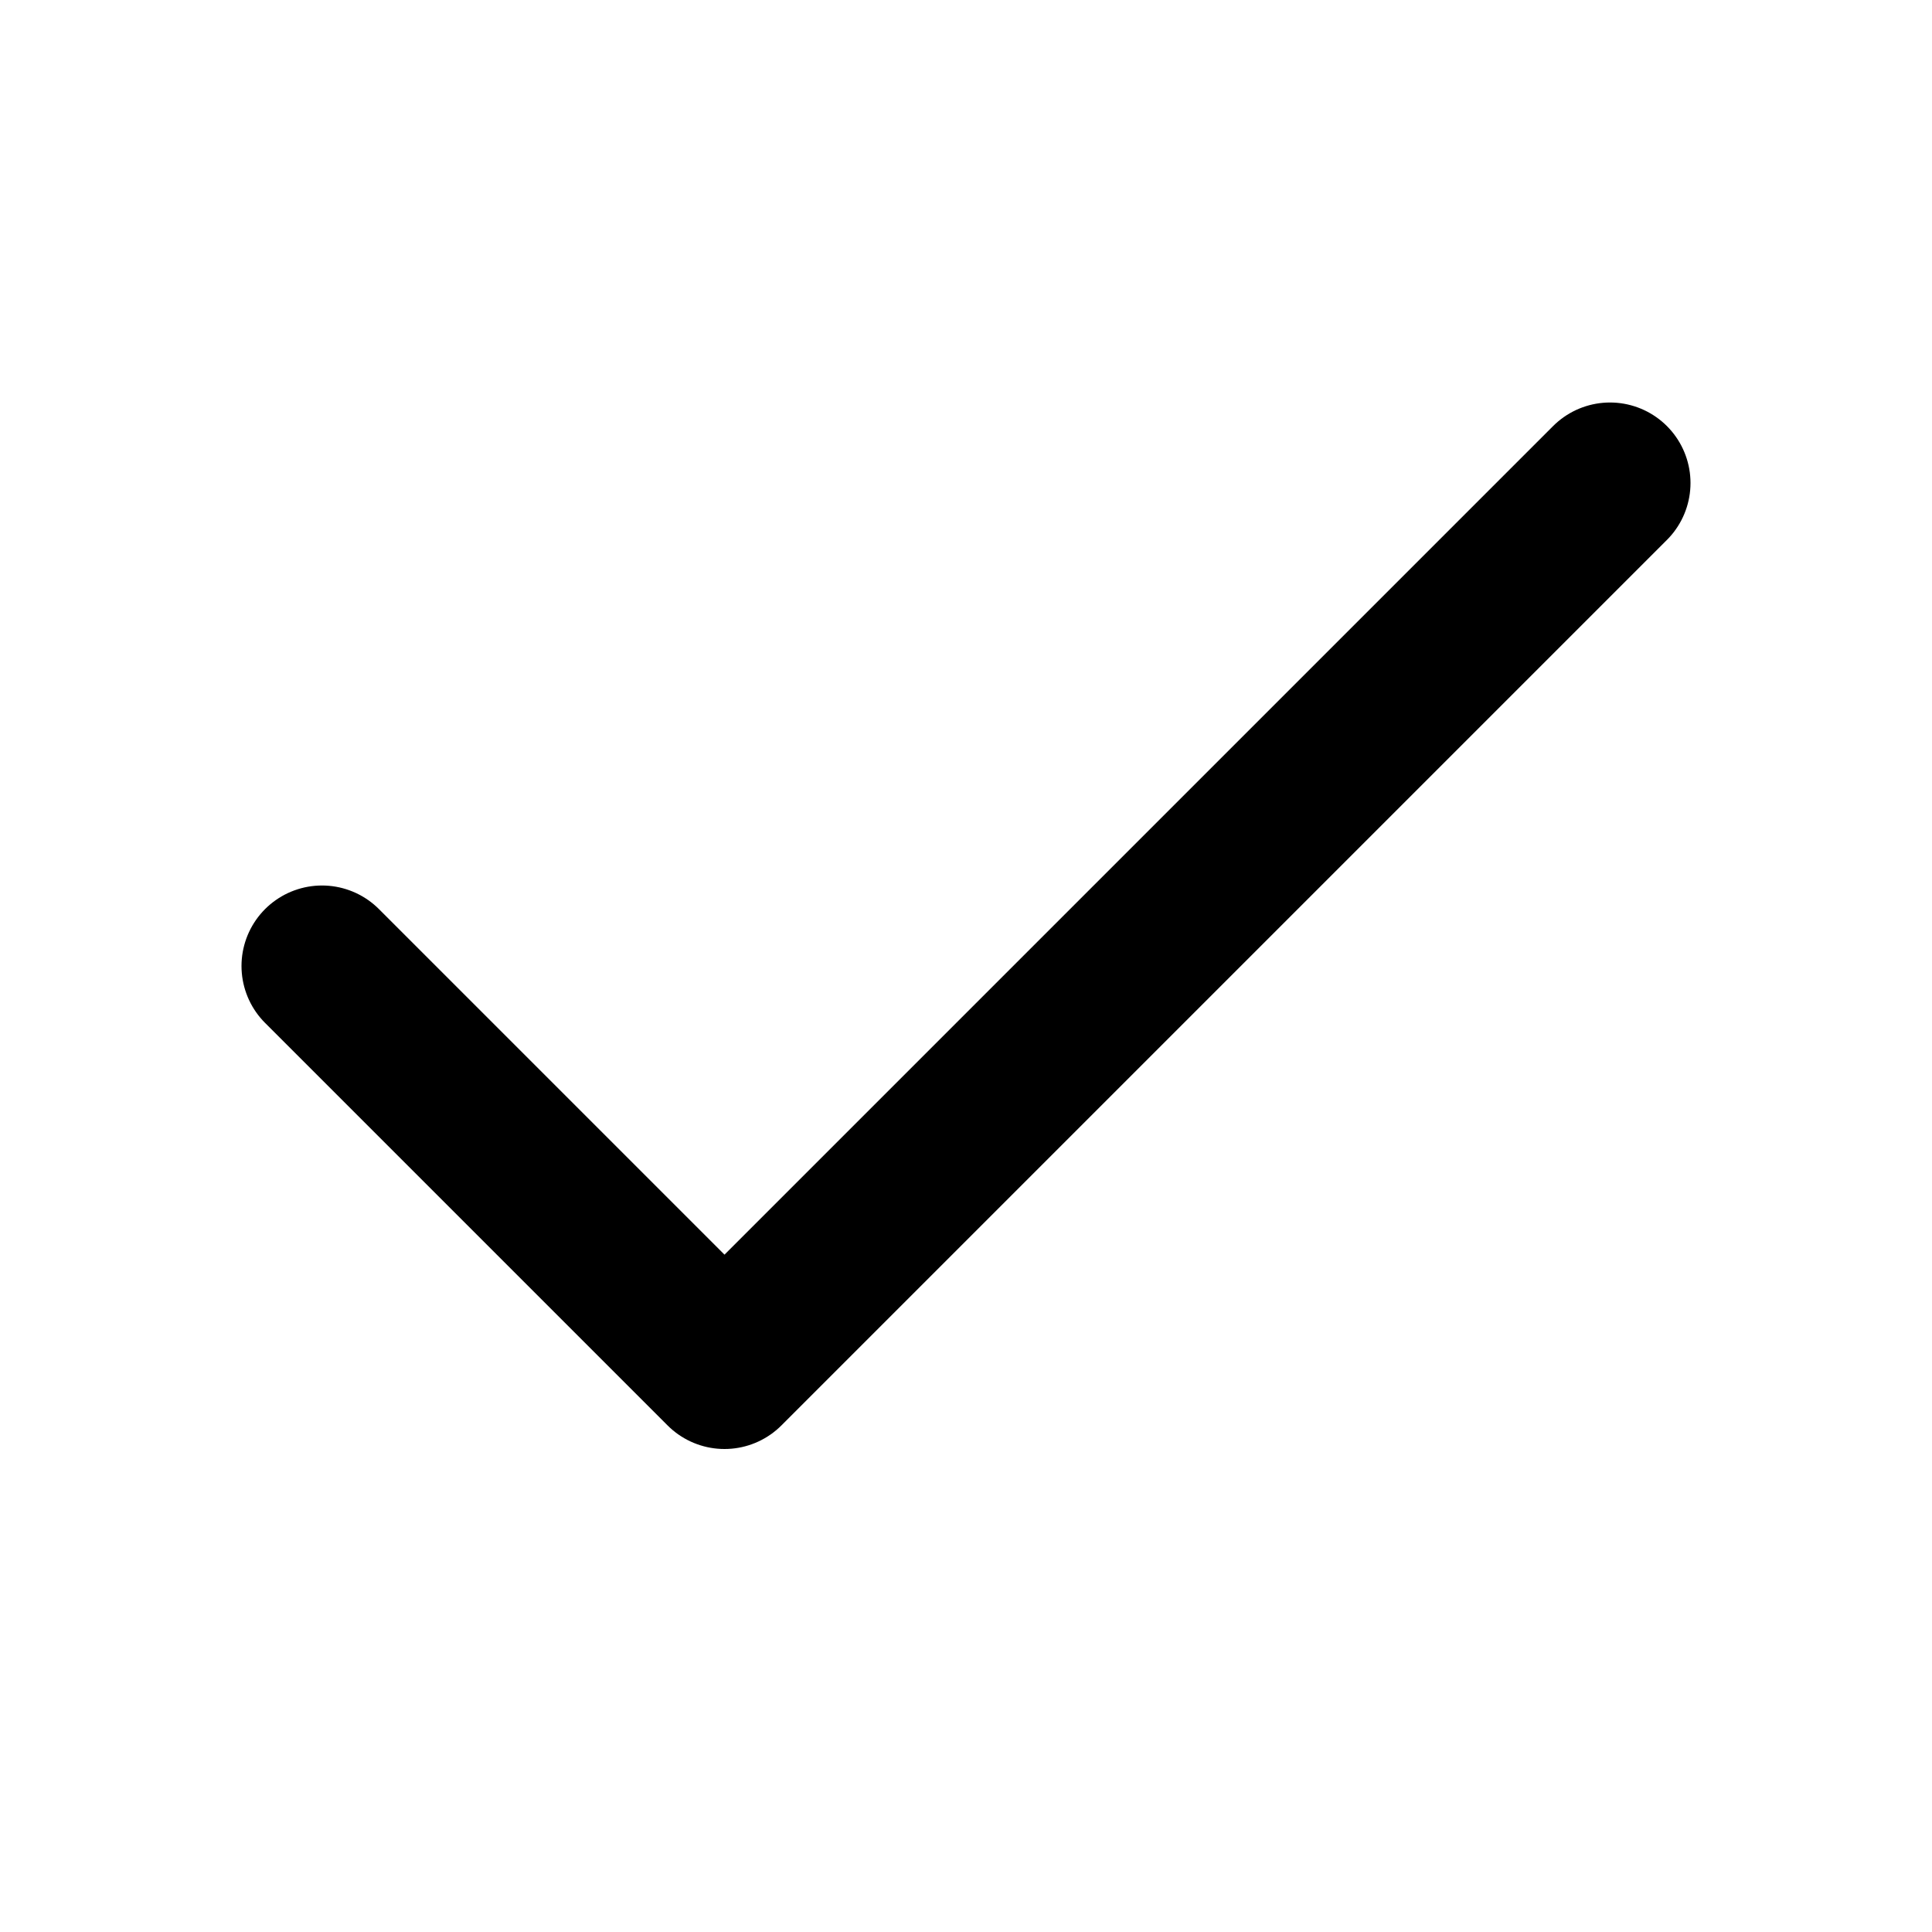
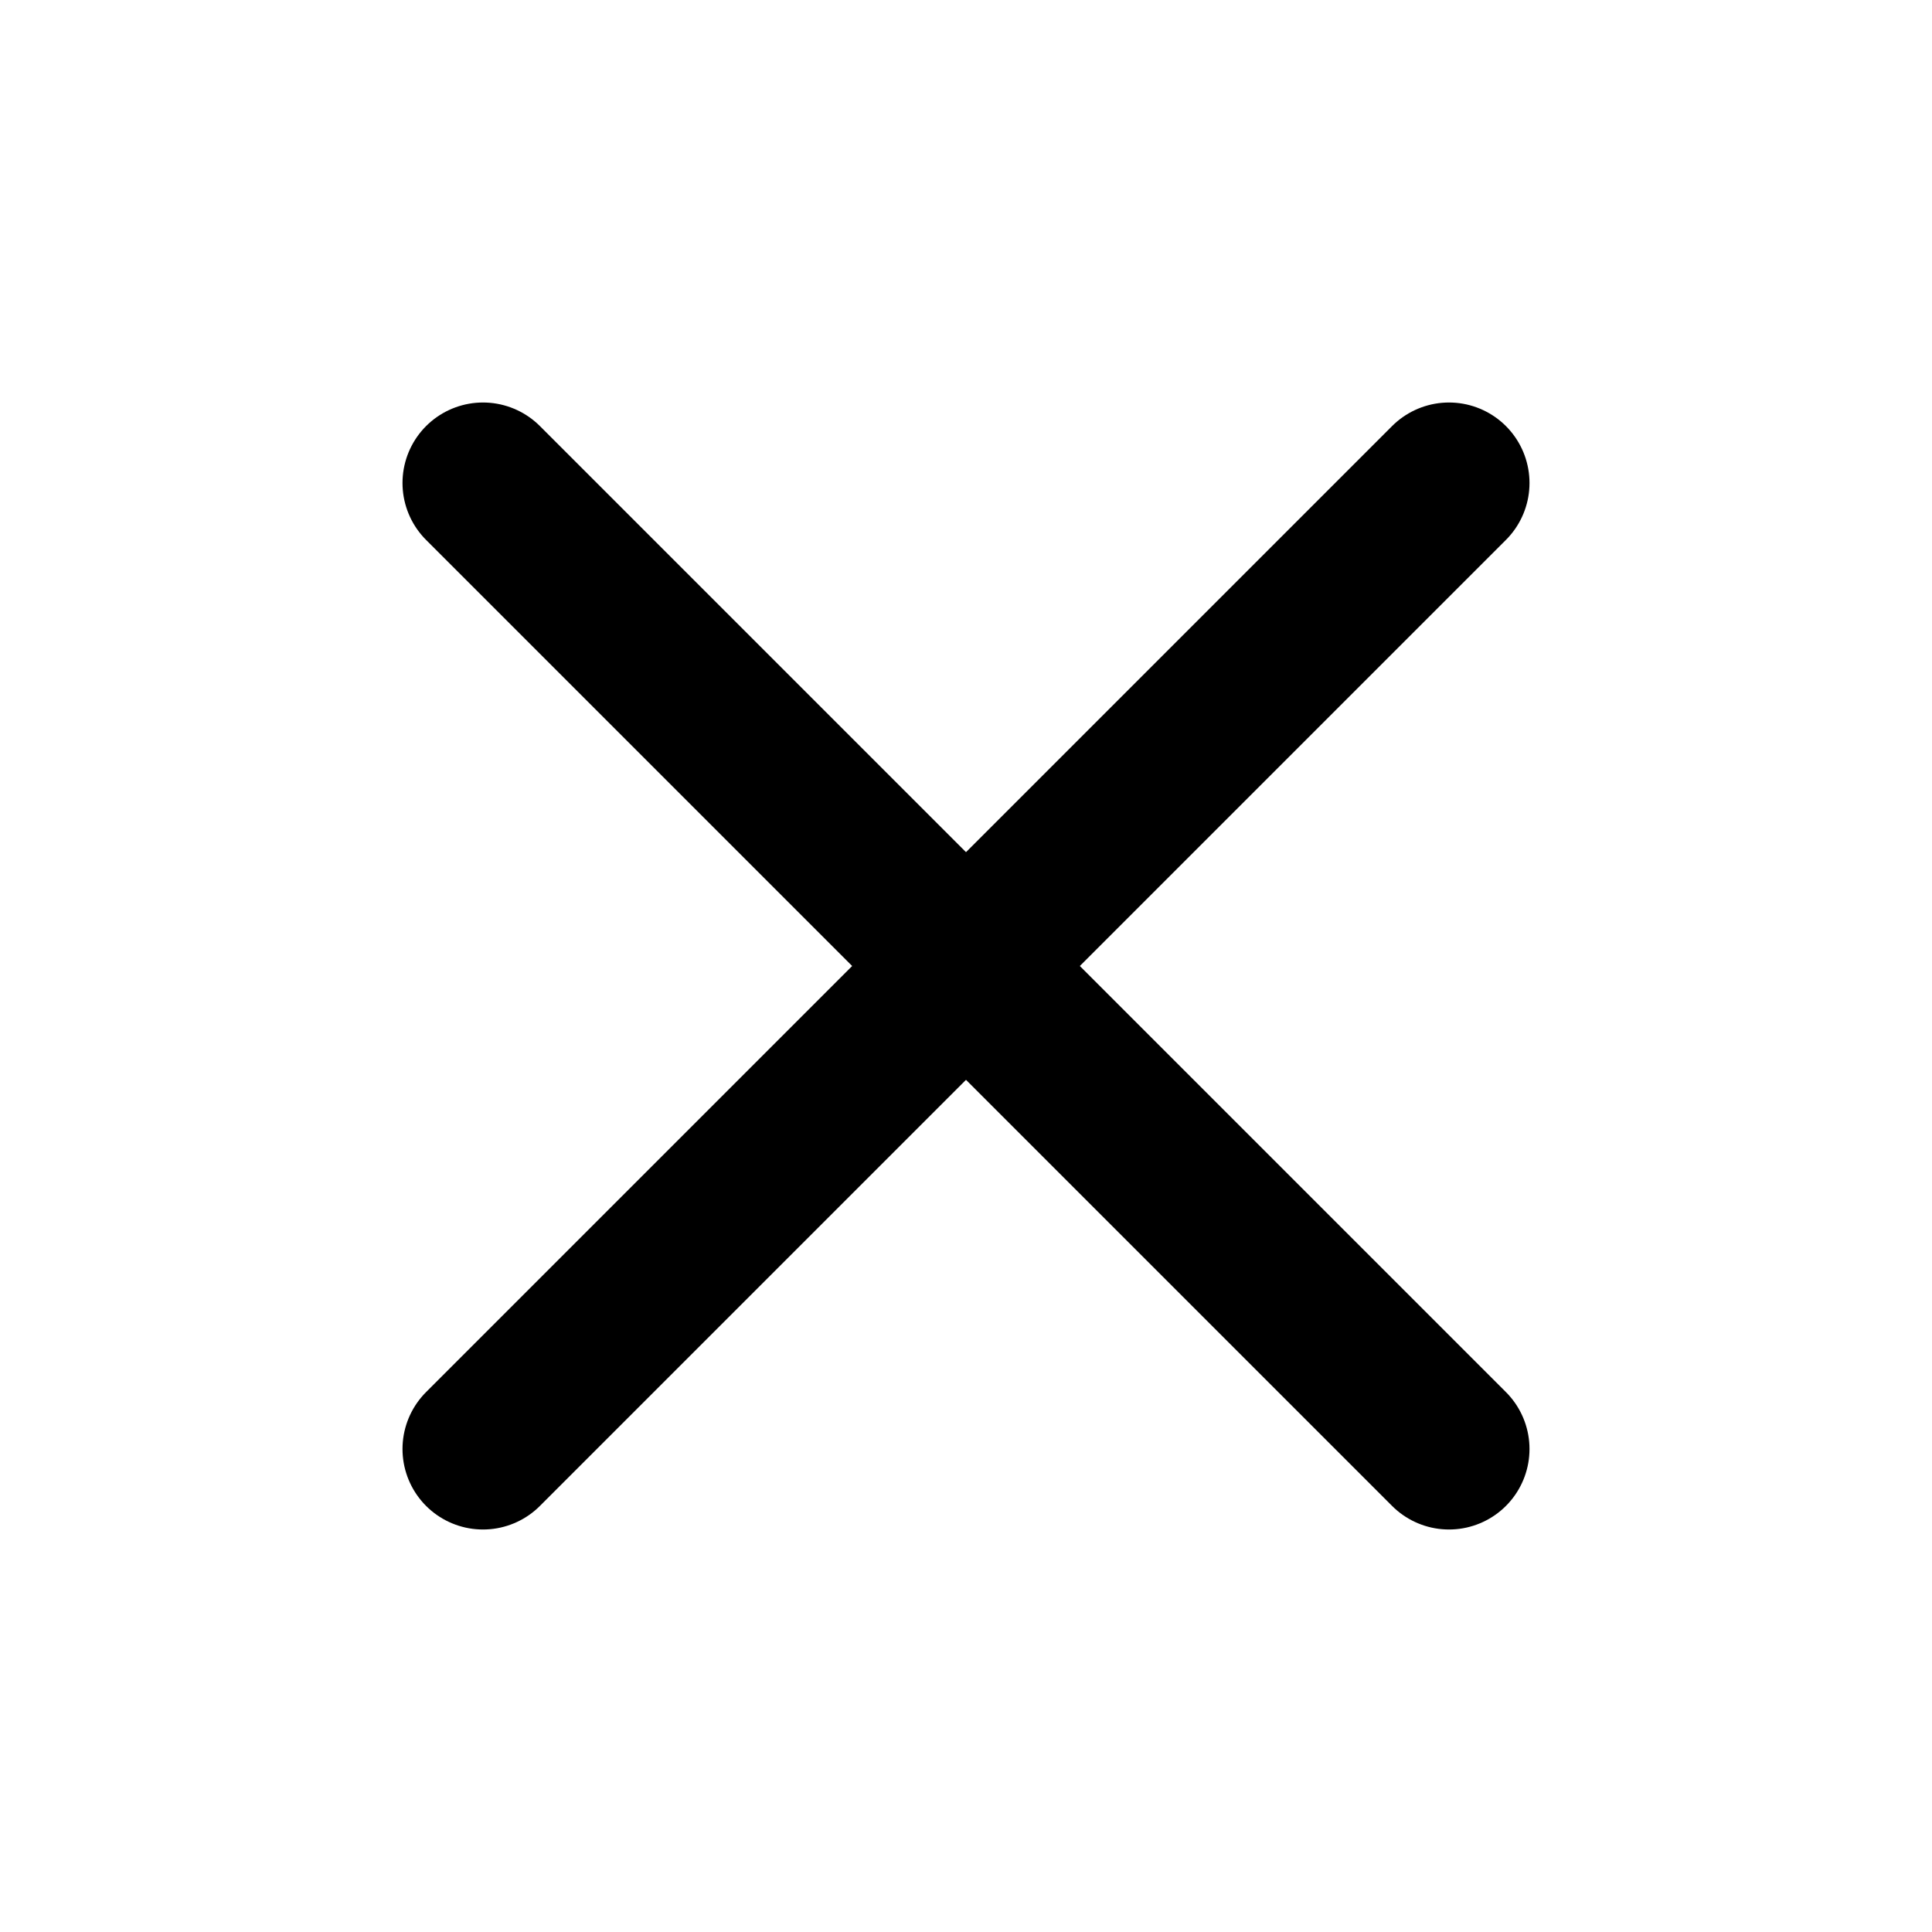
<svg xmlns="http://www.w3.org/2000/svg" width="24" height="24" viewBox="0 0 24 24" fill="none" stroke="currentColor" stroke-width="2" stroke-linecap="round" stroke-linejoin="round">
-   <path d="M20 6 9 17l-5-5" />
+   <path d="M18 6 6 18" />
+   <path d="m6 6 12 12" />
</svg>
